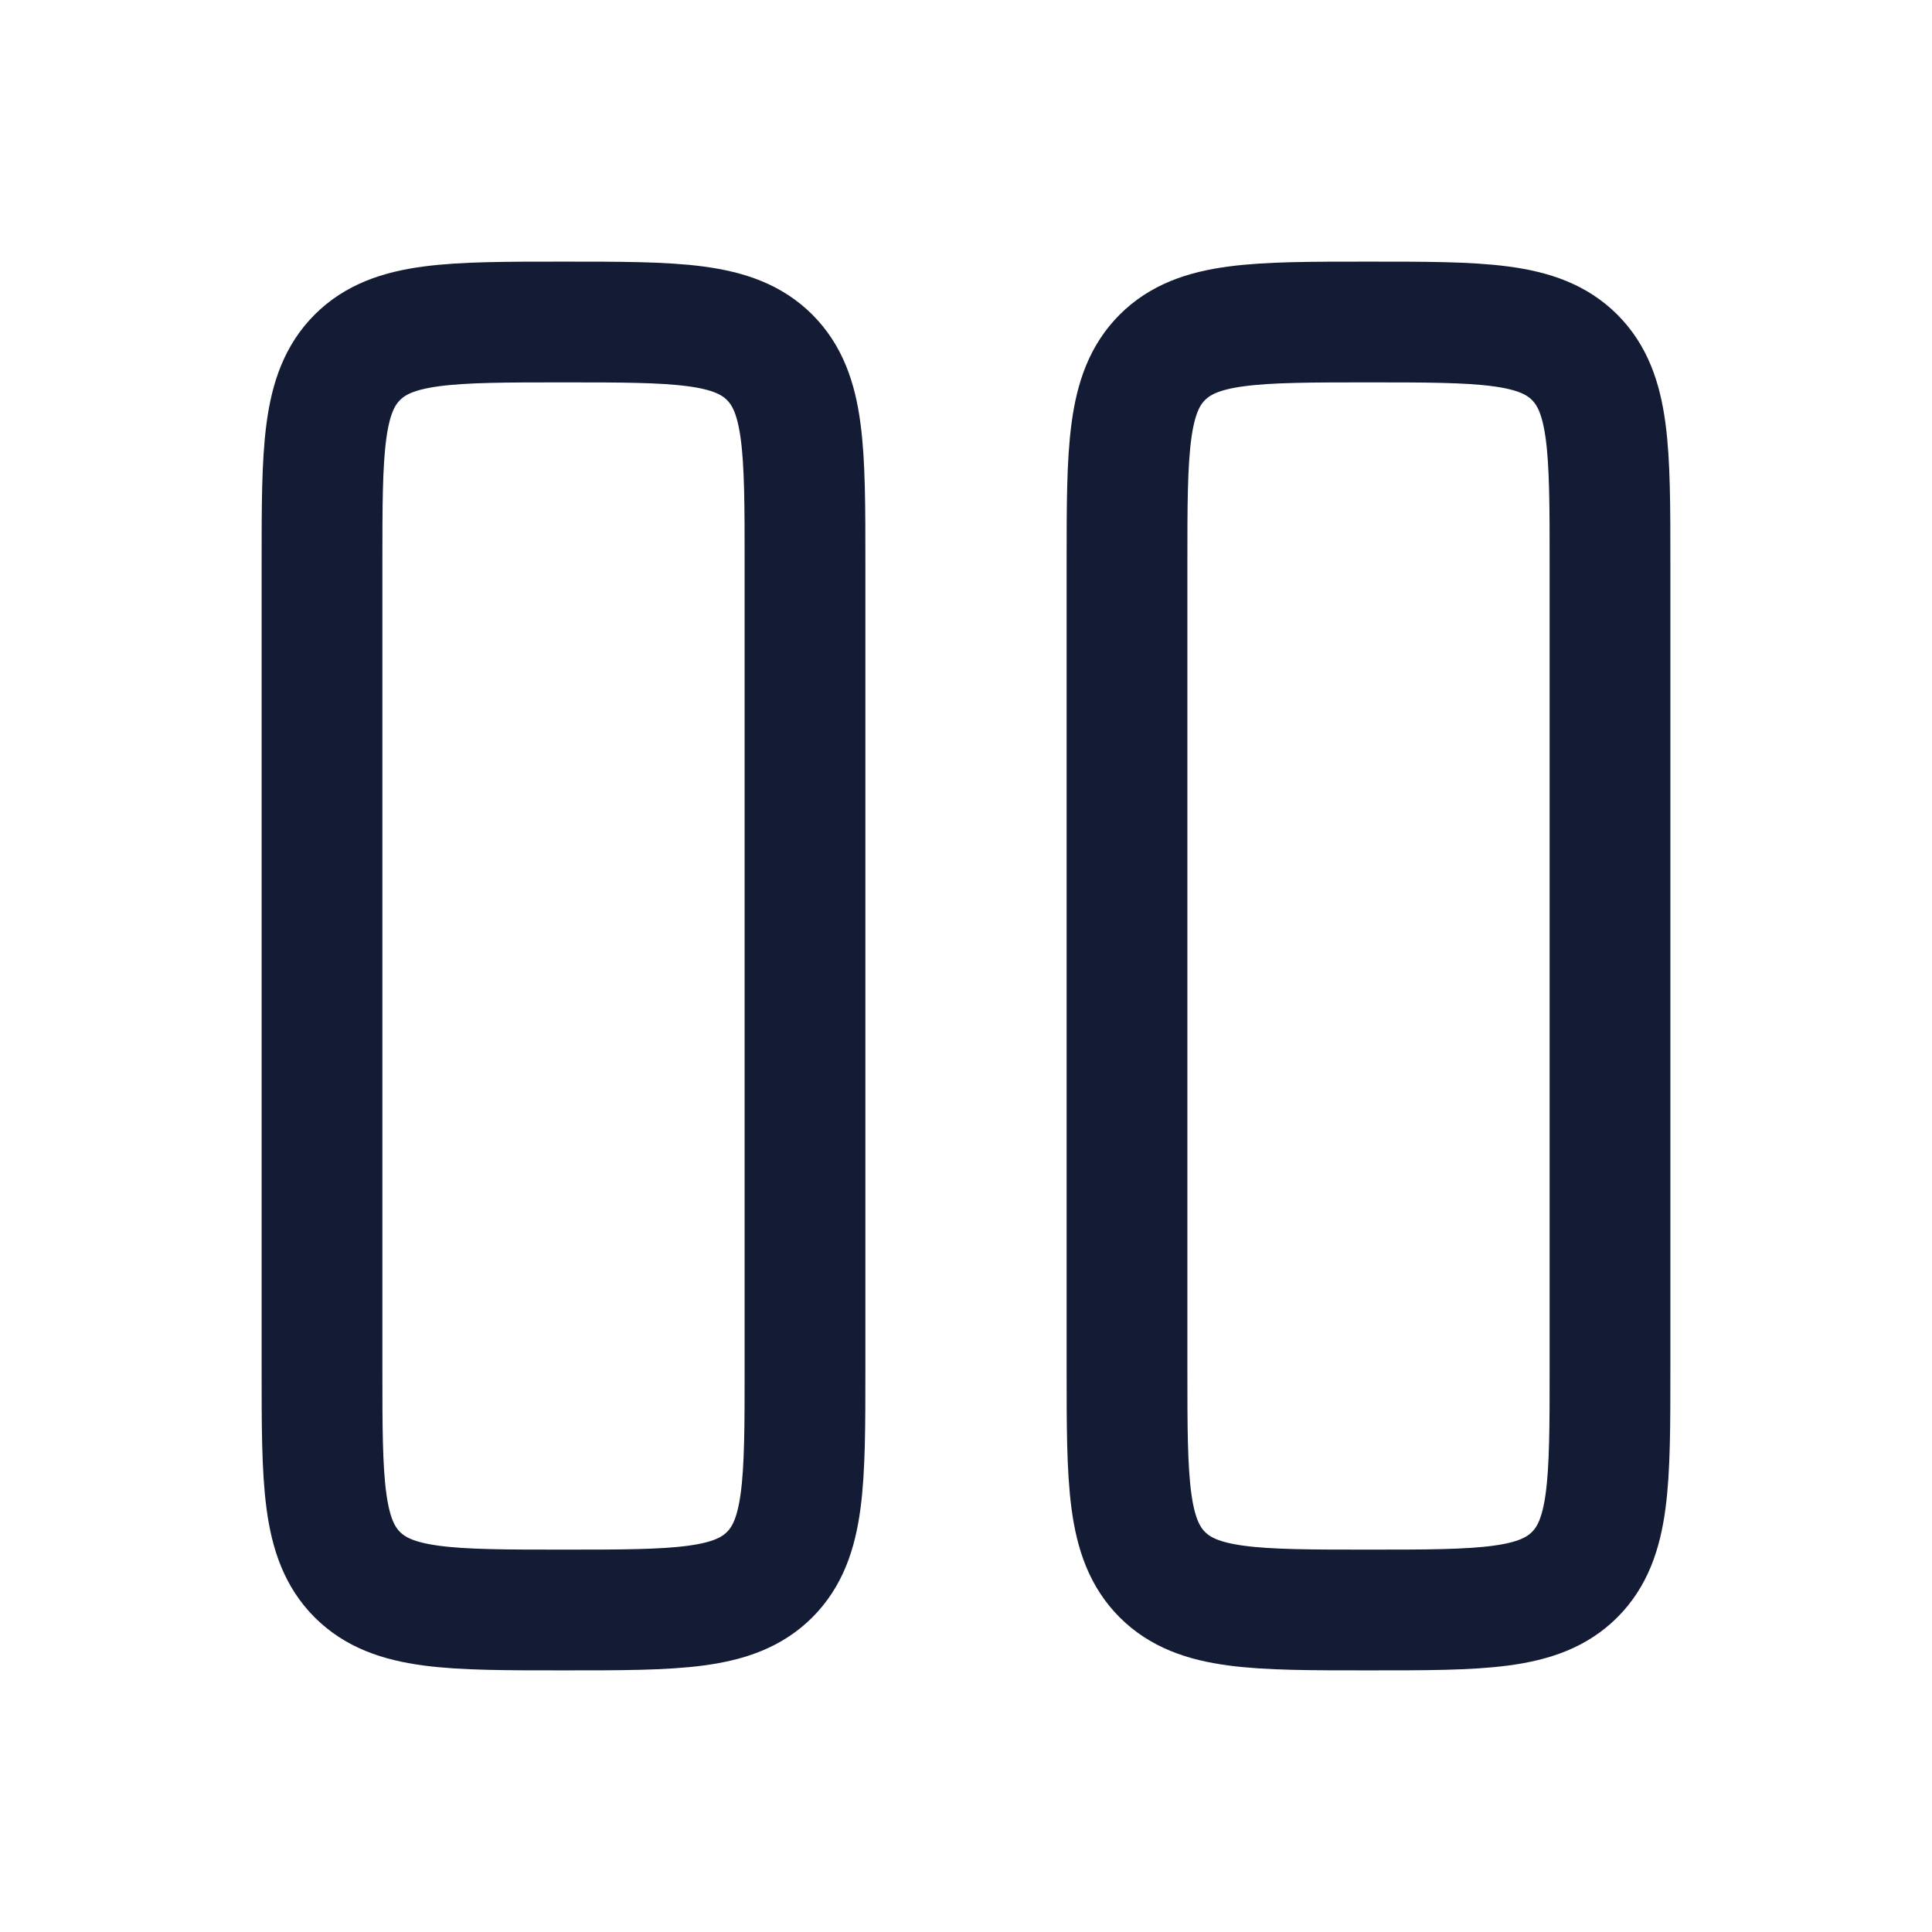
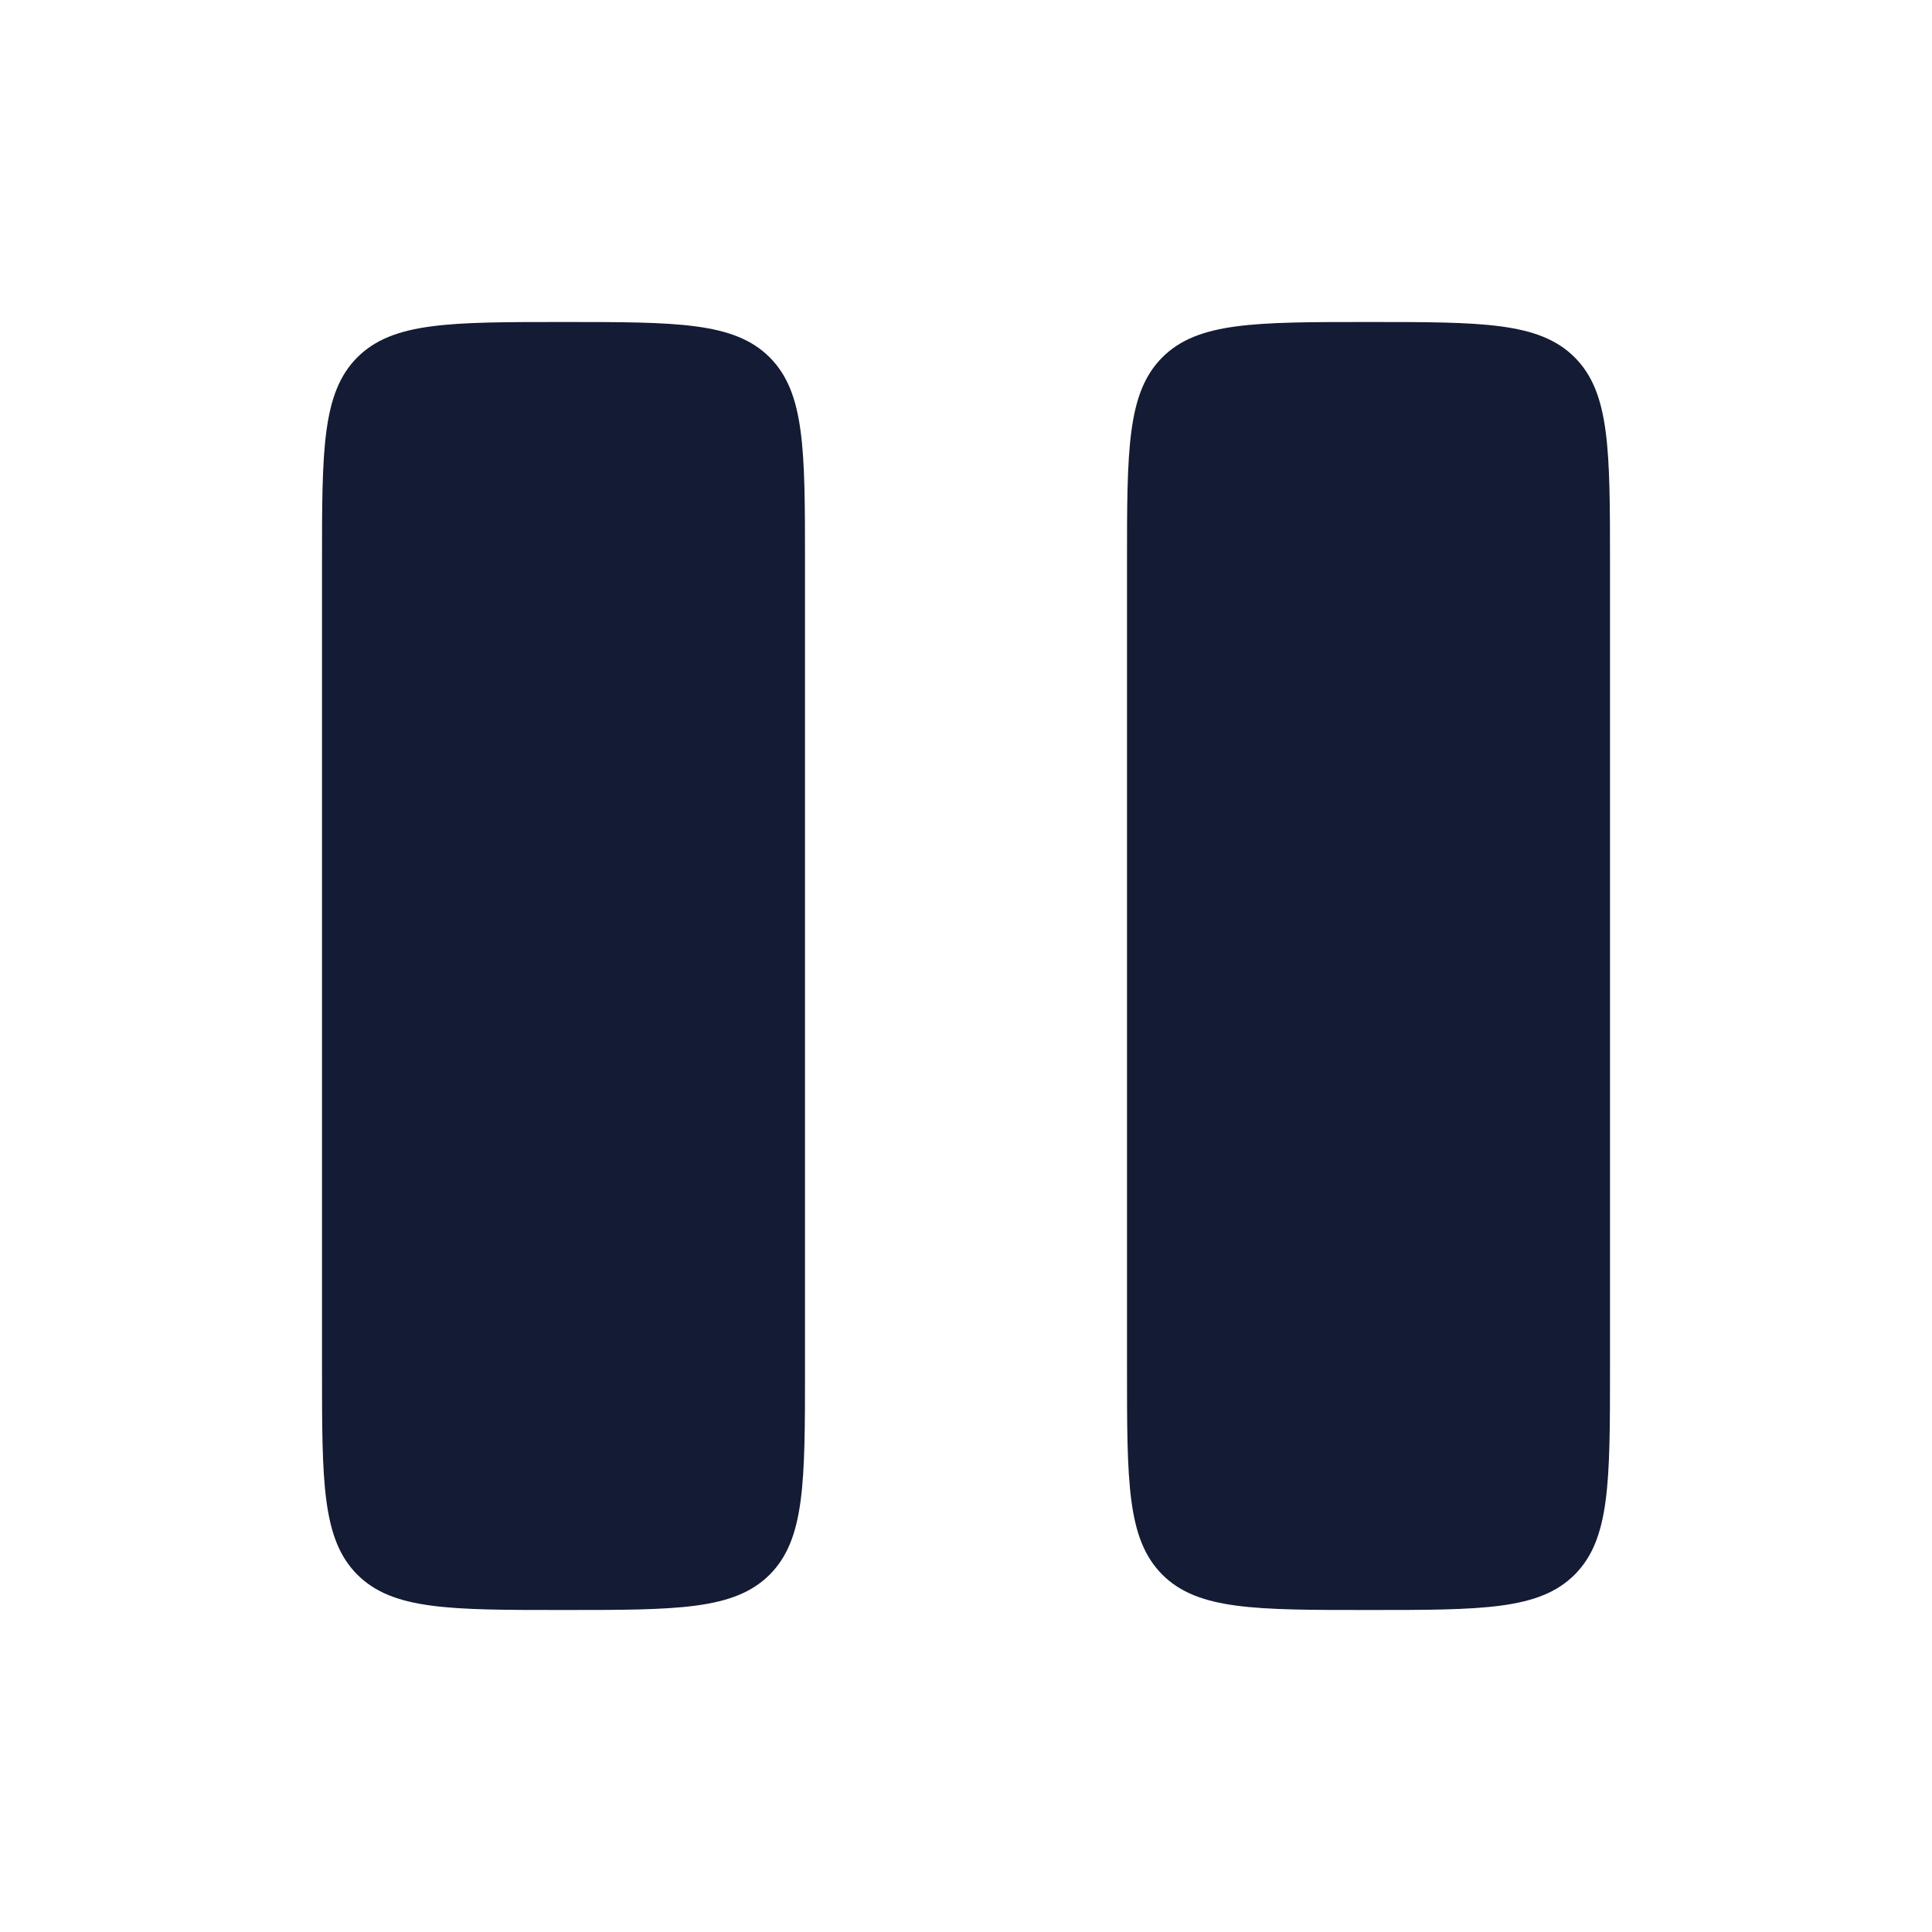
- <svg xmlns="http://www.w3.org/2000/svg" width="24" height="24" viewBox="0 0 24 24" fill="none">
-   <path d="M4 7C4 5.586 4 4.879 4.439 4.439C4.879 4 5.586 4 7 4C8.414 4 9.121 4 9.561 4.439C10 4.879 10 5.586 10 7V17C10 18.414 10 19.121 9.561 19.561C9.121 20 8.414 20 7 20C5.586 20 4.879 20 4.439 19.561C4 19.121 4 18.414 4 17V7Z" stroke="#141B34" stroke-width="1.5" />
-   <path d="M14 7C14 5.586 14 4.879 14.439 4.439C14.879 4 15.586 4 17 4C18.414 4 19.121 4 19.561 4.439C20 4.879 20 5.586 20 7V17C20 18.414 20 19.121 19.561 19.561C19.121 20 18.414 20 17 20C15.586 20 14.879 20 14.439 19.561C14 19.121 14 18.414 14 17V7Z" stroke="#141B34" stroke-width="1.5" />
+ <svg xmlns="http://www.w3.org/2000/svg" width="24" height="24" viewBox="0 0 24 24" fill="black">
+   <path d="M4 7C4 5.586 4 4.879 4.439 4.439C4.879 4 5.586 4 7 4C8.414 4 9.121 4 9.561 4.439C10 4.879 10 5.586 10 7V17C10 18.414 10 19.121 9.561 19.561C9.121 20 8.414 20 7 20C5.586 20 4.879 20 4.439 19.561C4 19.121 4 18.414 4 17V7Z" fill="#141B34" />
+   <path d="M14 7C14 5.586 14 4.879 14.439 4.439C14.879 4 15.586 4 17 4C18.414 4 19.121 4 19.561 4.439C20 4.879 20 5.586 20 7V17C20 18.414 20 19.121 19.561 19.561C19.121 20 18.414 20 17 20C15.586 20 14.879 20 14.439 19.561C14 19.121 14 18.414 14 17V7Z" fill="#141B34" />
</svg>
